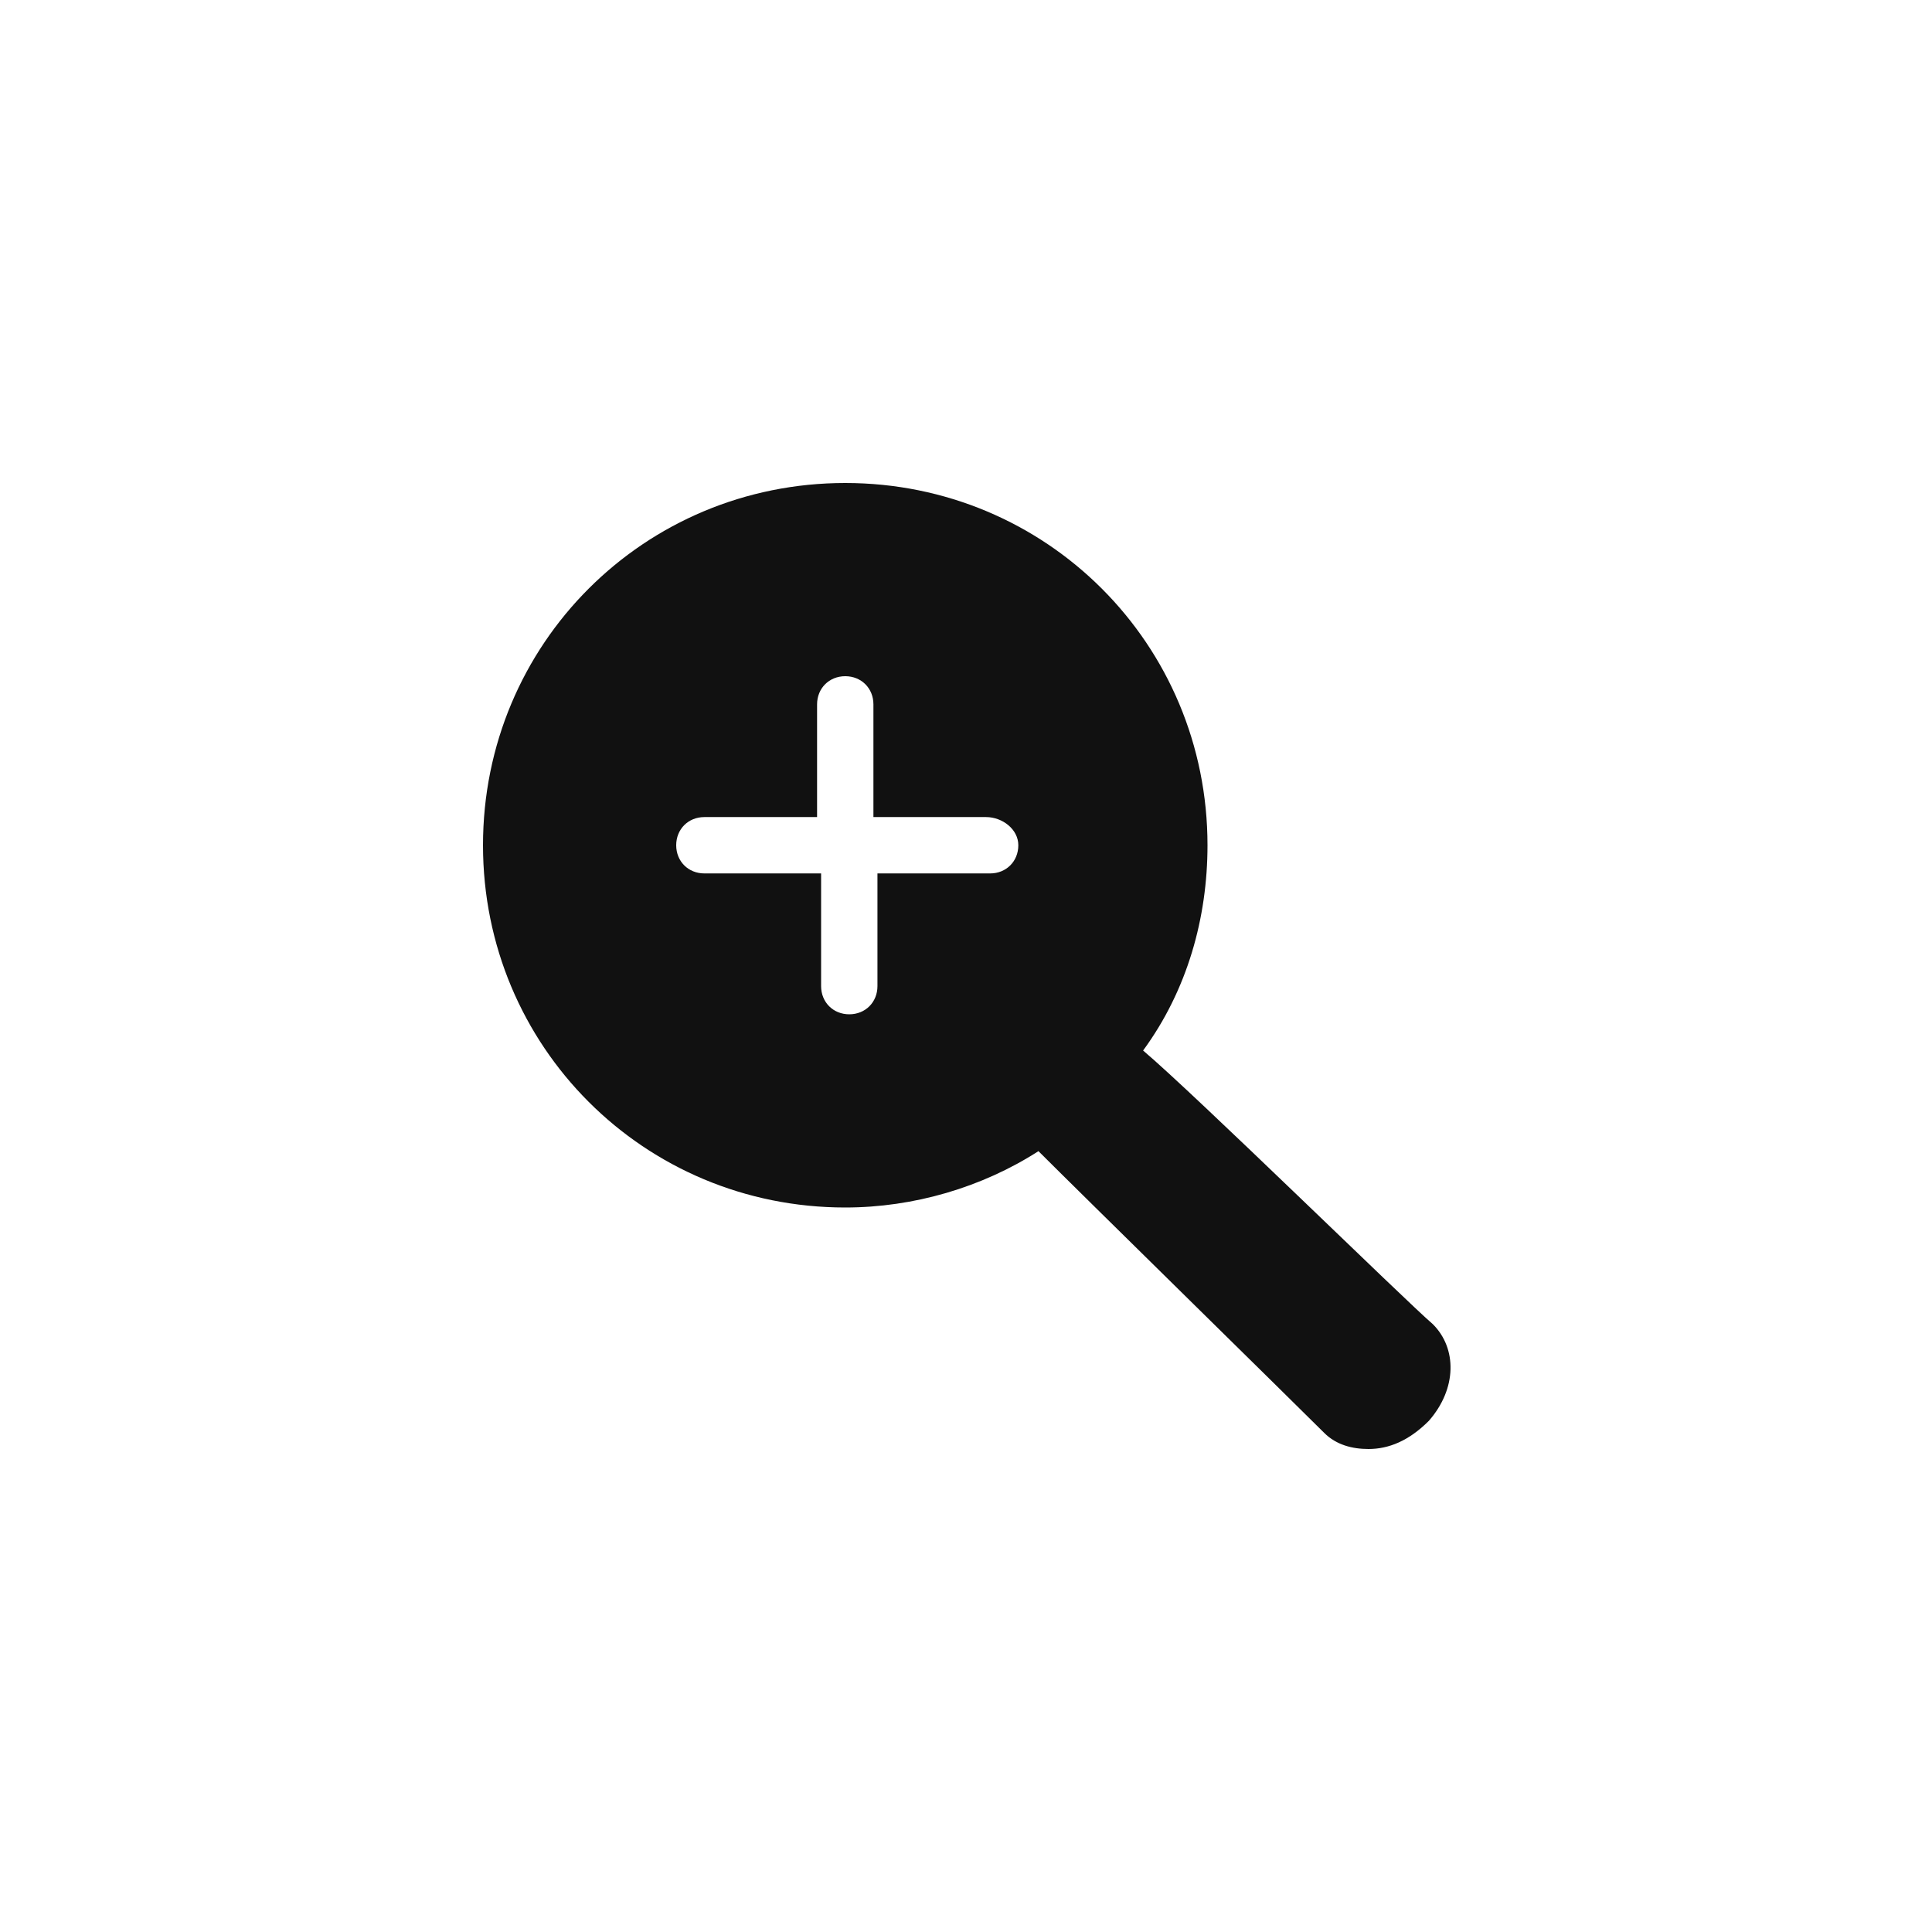
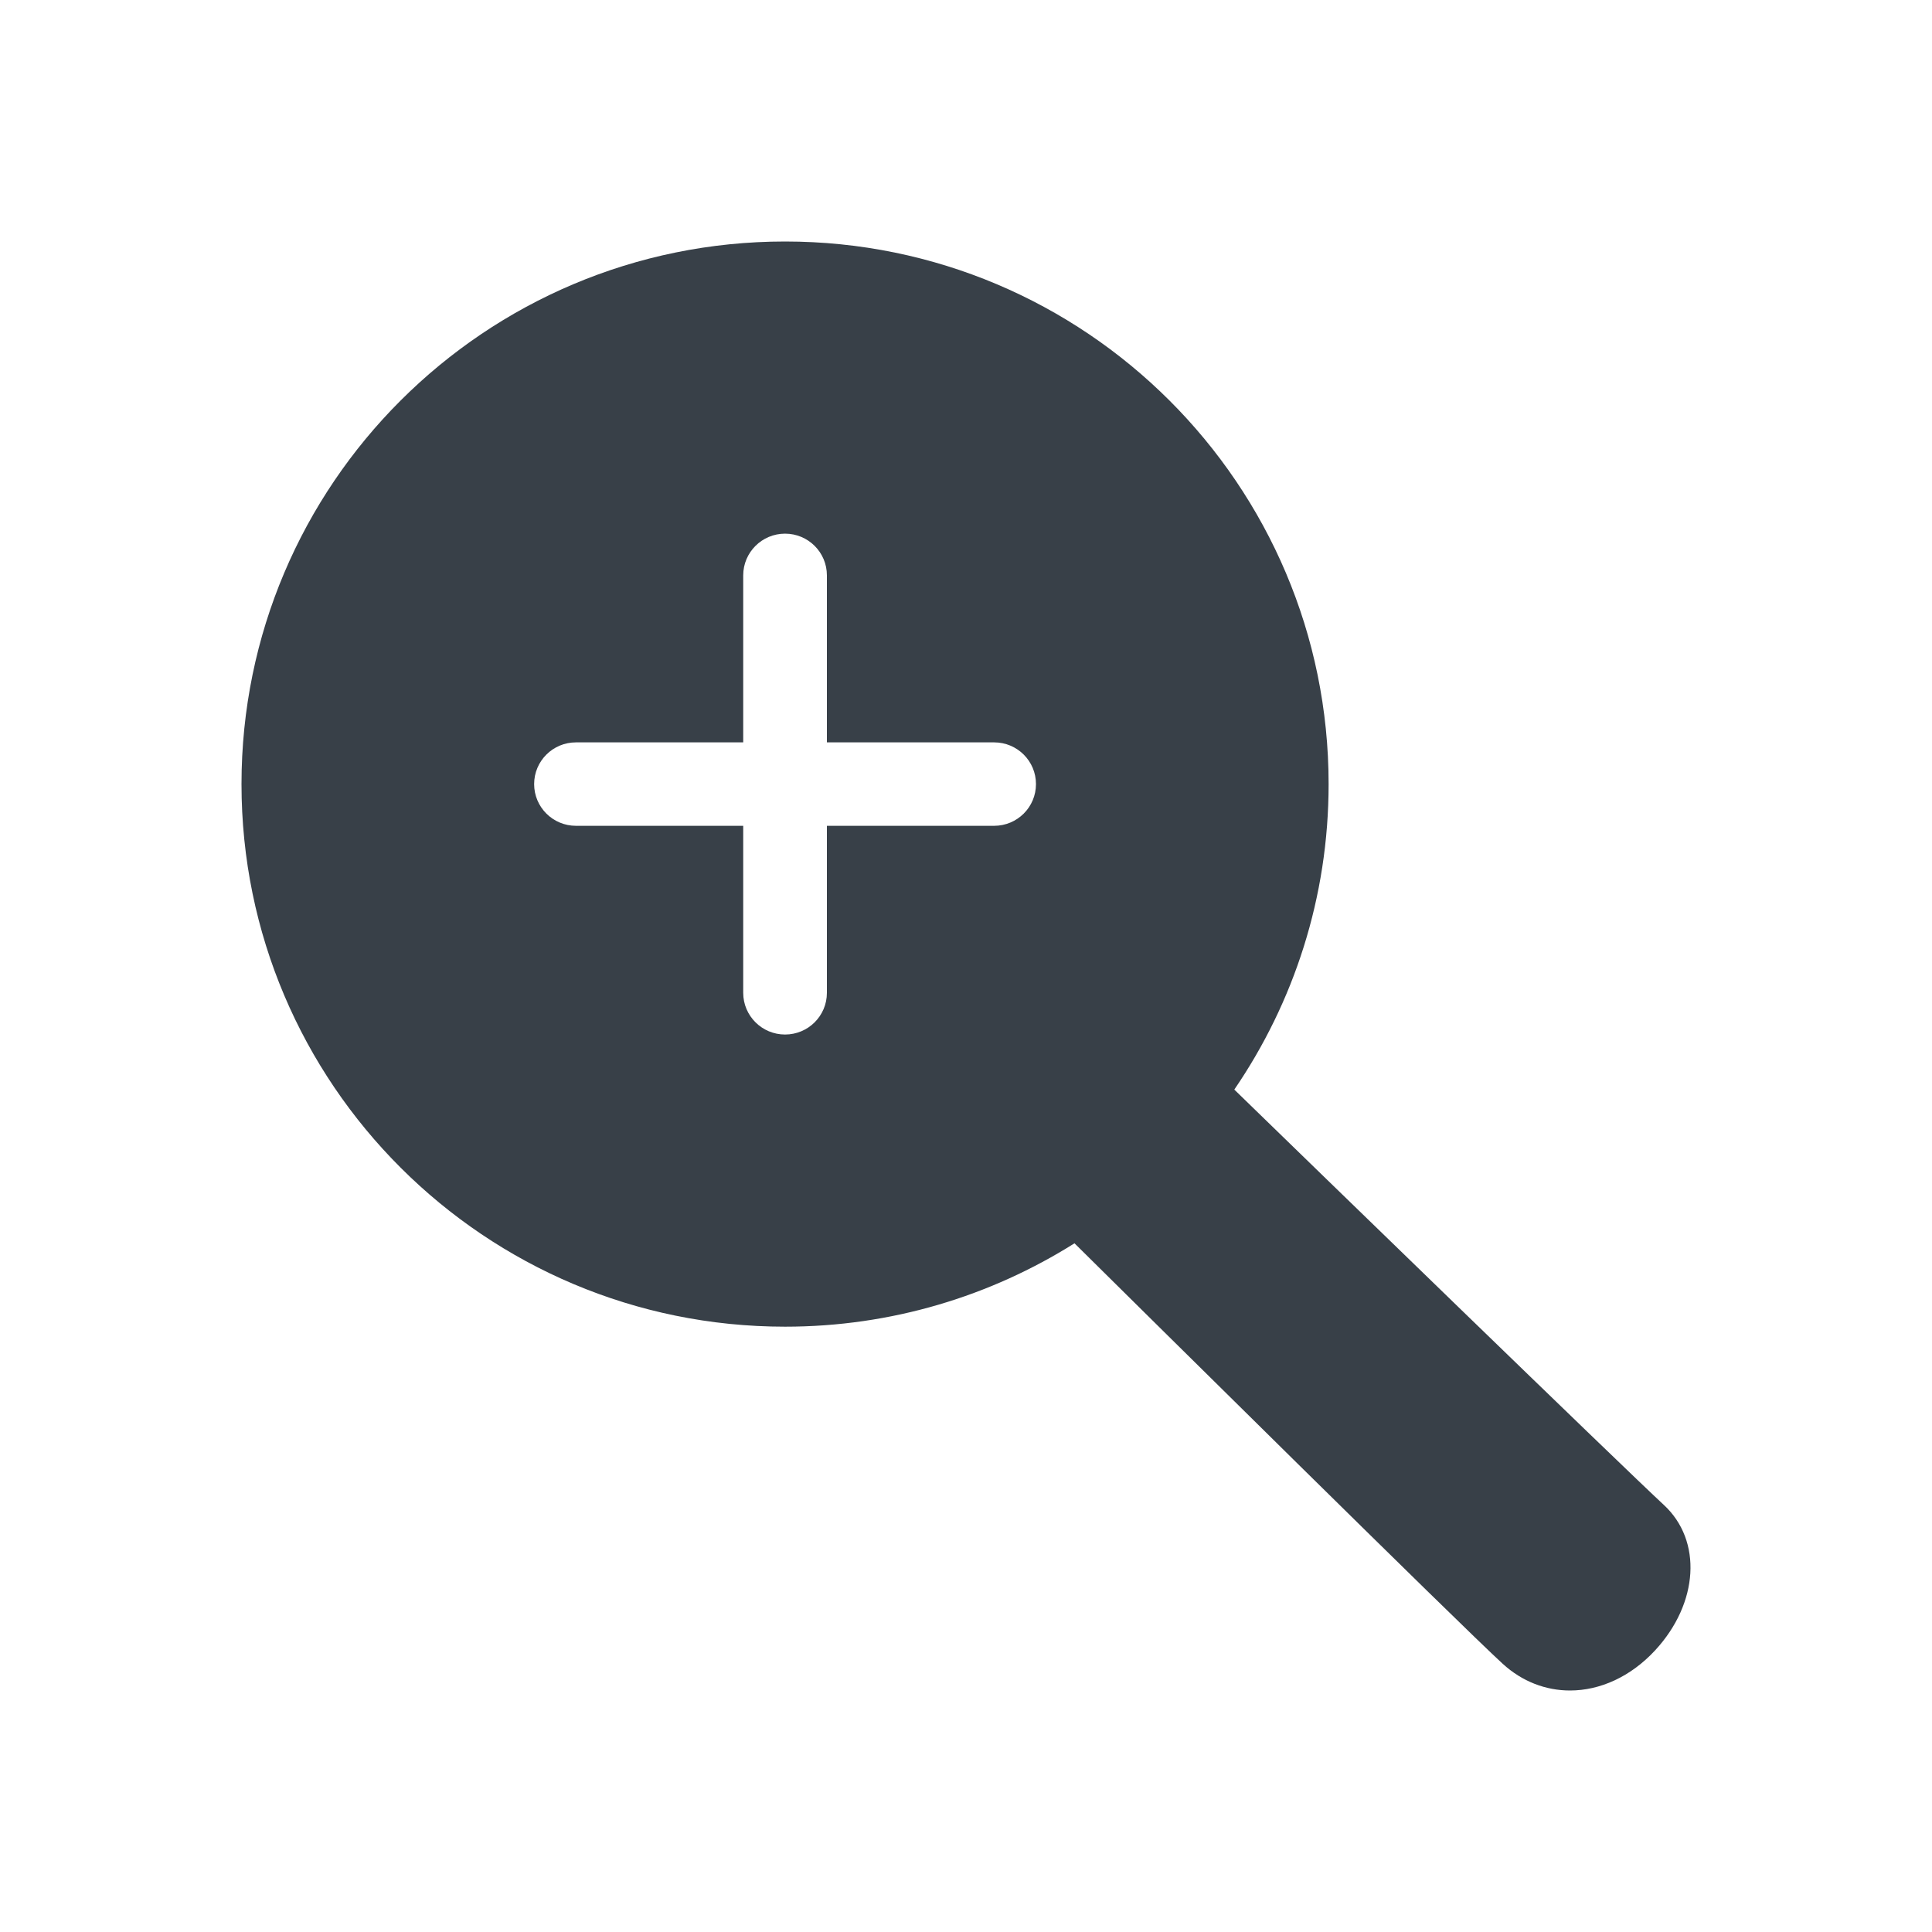
- <svg xmlns="http://www.w3.org/2000/svg" version="1.1" id="action-zoom-in-fill-Layer_1" x="0px" y="0px" viewBox="0 0 48 48" style="enable-background:new 0 0 48 48;" xml:space="preserve">
-   <path id="action-zoom-in-fill-a_1_" style="fill:#111111;" d="M35.6,32.9c0.6,0.6,0.6,1.6-0.1,2.4C35,35.8,34.5,36,34,36  c-0.4,0-0.8-0.1-1.1-0.4c-0.7-0.7-6-5.9-7.1-7C24.4,29.5,22.7,30,21,30c-5,0-9-4-9-9s4-9,9-9s9,4,9,9c0,1.8-0.5,3.6-1.6,5.1  C29.7,27.2,34.9,32.3,35.6,32.9z M24.5,20.3h-2.8v-2.8c0-0.4-0.3-0.7-0.7-0.7s-0.7,0.3-0.7,0.7v2.8h-2.8c-0.4,0-0.7,0.3-0.7,0.7  s0.3,0.7,0.7,0.7h2.9v2.8c0,0.4,0.3,0.7,0.7,0.7c0.4,0,0.7-0.3,0.7-0.7v-2.8h2.8c0.4,0,0.7-0.3,0.7-0.7S24.9,20.3,24.5,20.3z" />
+ <svg xmlns="http://www.w3.org/2000/svg" xmlns:xlink="http://www.w3.org/1999/xlink" width="32" height="32" viewBox="0 0 32 32">
+   <defs>
+     <path id="zoom-in-fill-a" d="M23.558,20.926 C24.198,21.517 24.136,22.552 23.416,23.333 C23.008,23.774 22.5,24 22.004,24 C21.605,24 21.213,23.854 20.888,23.556 C20.172,22.901 14.917,17.701 13.797,16.593 C12.409,17.466 10.766,17.974 9.003,17.974 C4.031,17.974 0,13.95 0,8.987 C0,4.024 4.031,0 9.003,0 C13.975,0 18.006,4.024 18.006,8.987 C18.006,10.864 17.429,12.606 16.444,14.047 C17.675,15.244 22.882,20.301 23.558,20.926 Z M12.466,8.296 L9.696,8.296 L9.696,5.53 C9.696,5.148 9.386,4.839 9.003,4.839 C8.621,4.839 8.31,5.148 8.31,5.53 L8.31,8.296 L5.54,8.296 C5.157,8.296 4.847,8.605 4.847,8.987 C4.847,9.369 5.157,9.678 5.54,9.678 L8.31,9.678 L8.31,12.444 C8.31,12.826 8.621,13.135 9.003,13.135 C9.386,13.135 9.696,12.826 9.696,12.444 L9.696,9.678 L12.466,9.678 C12.849,9.678 13.159,9.369 13.159,8.987 C13.159,8.605 12.849,8.296 12.466,8.296 Z" />
+   </defs>
+   <g fill="none" fill-rule="evenodd" transform="translate(4 4)">
+     <use fill="#384048" xlink:href="#zoom-in-fill-a" />
+   </g>
</svg>
